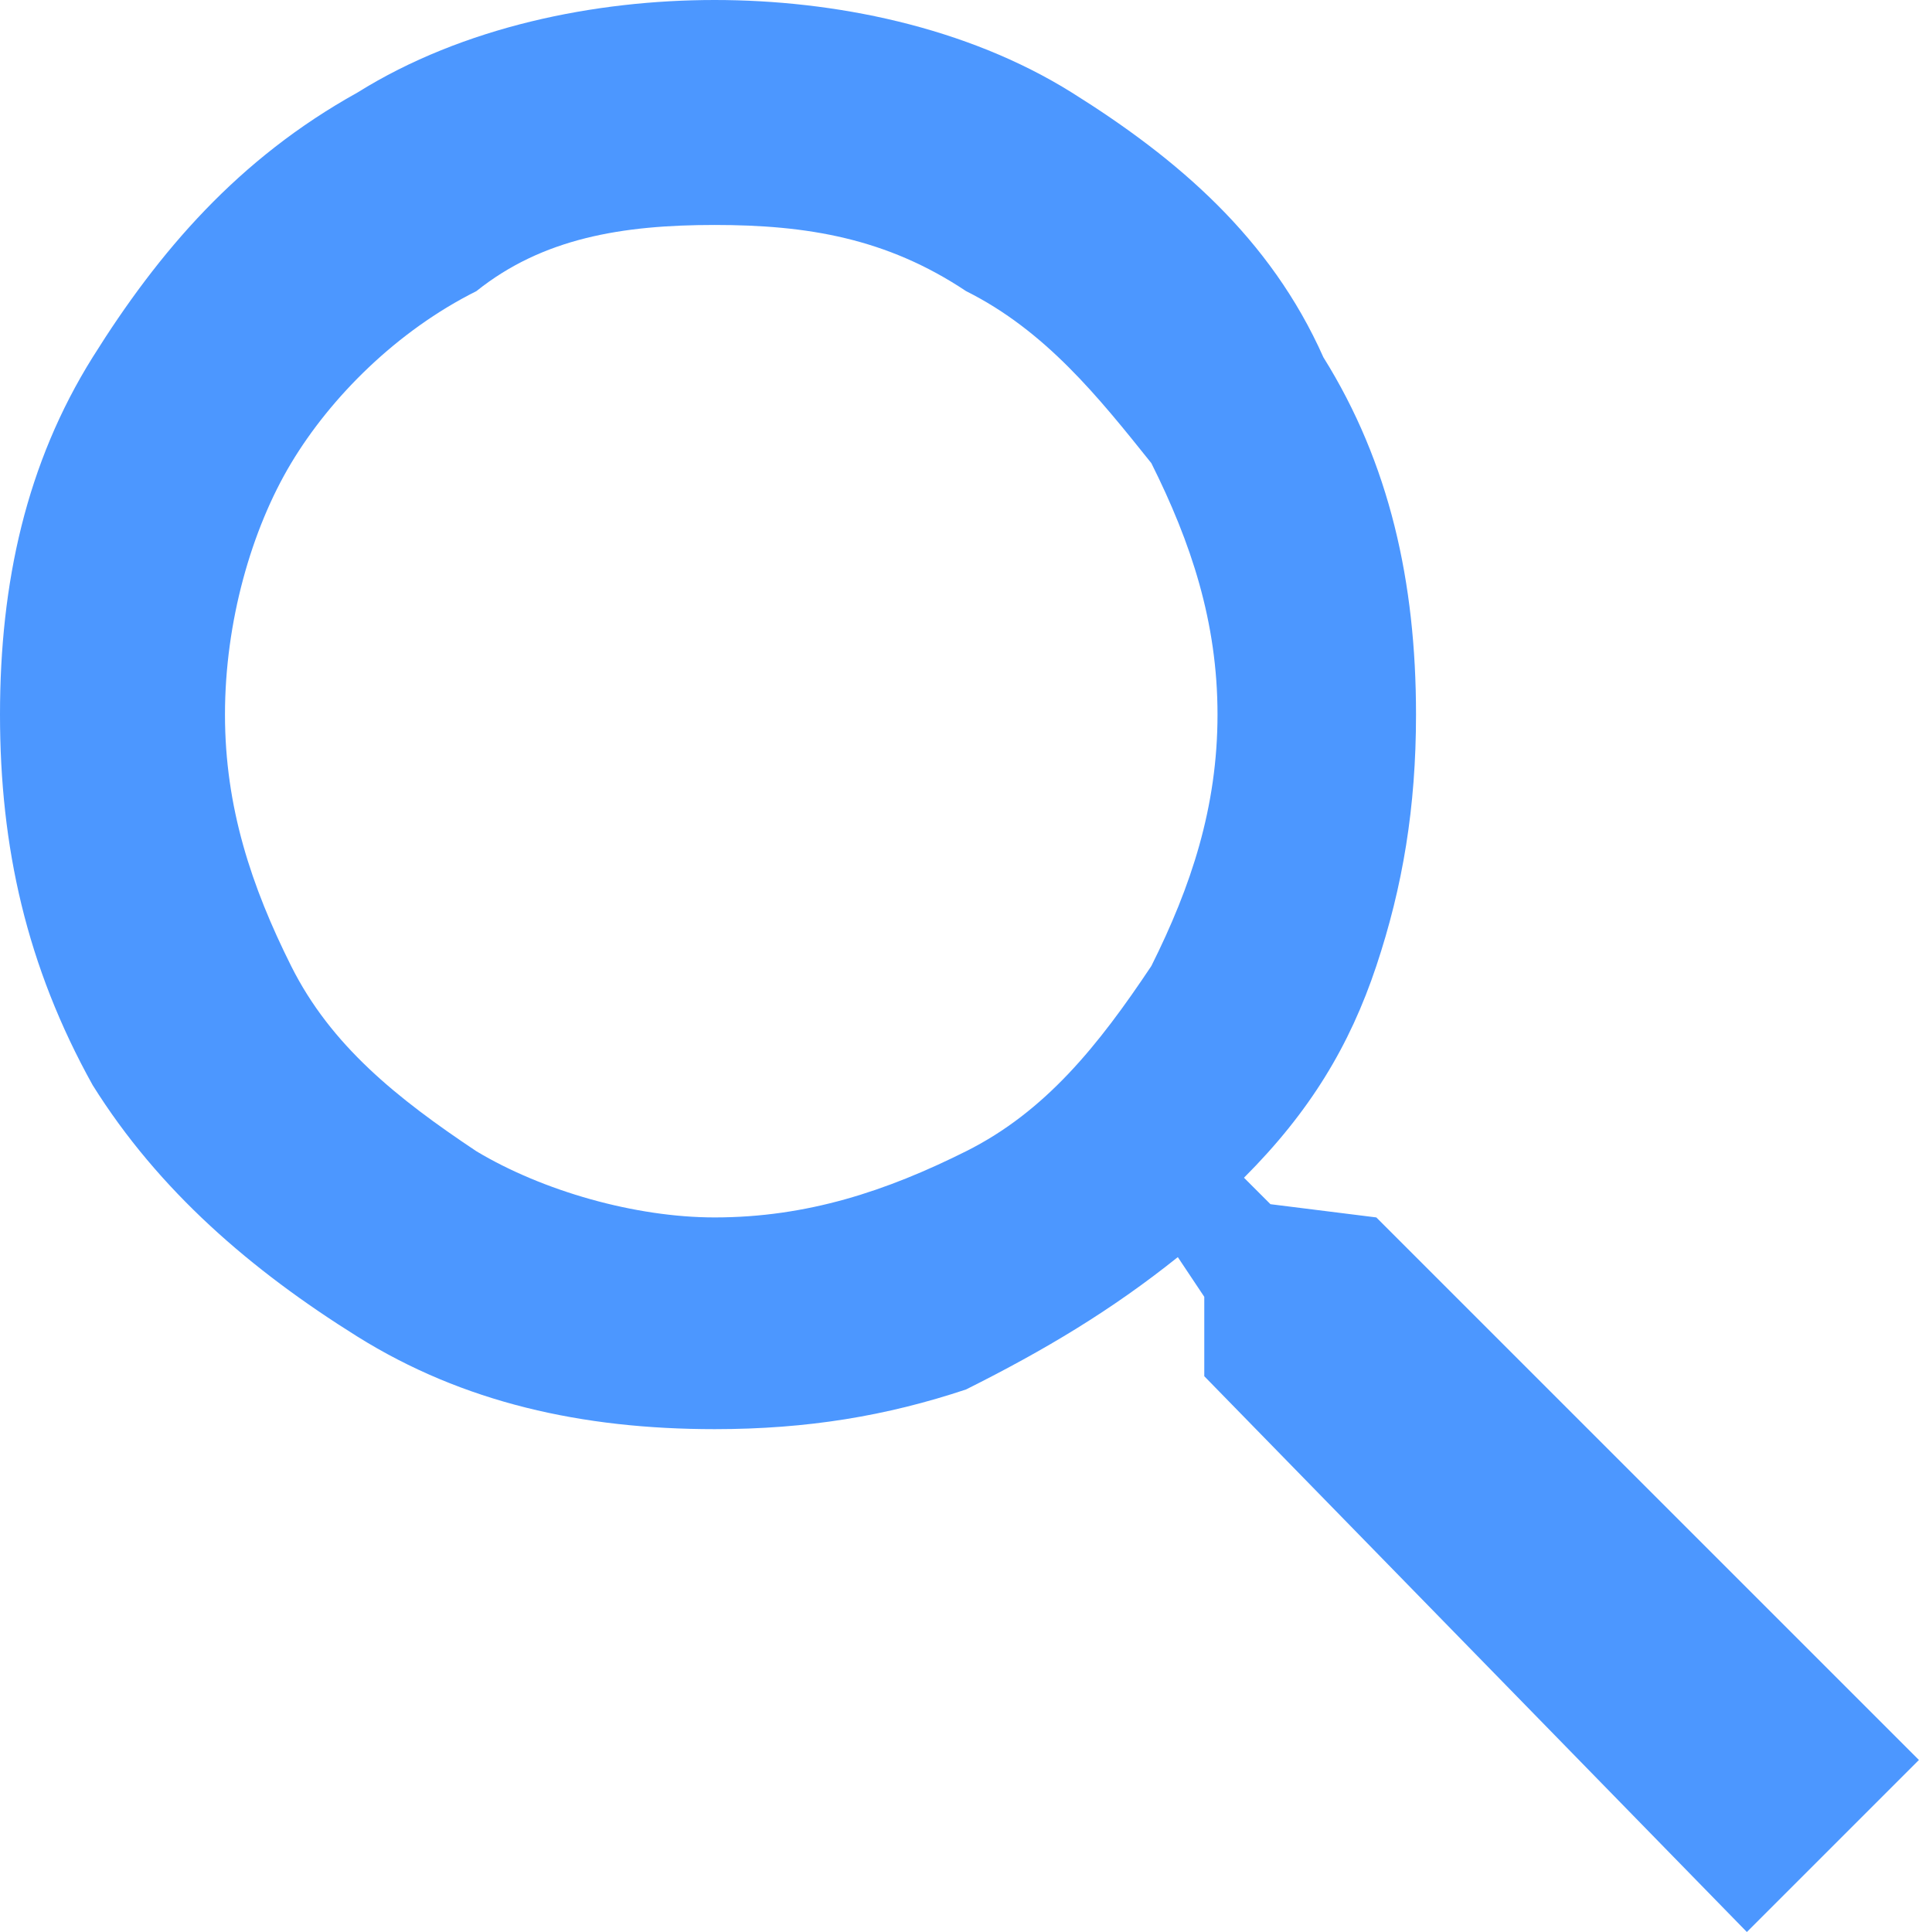
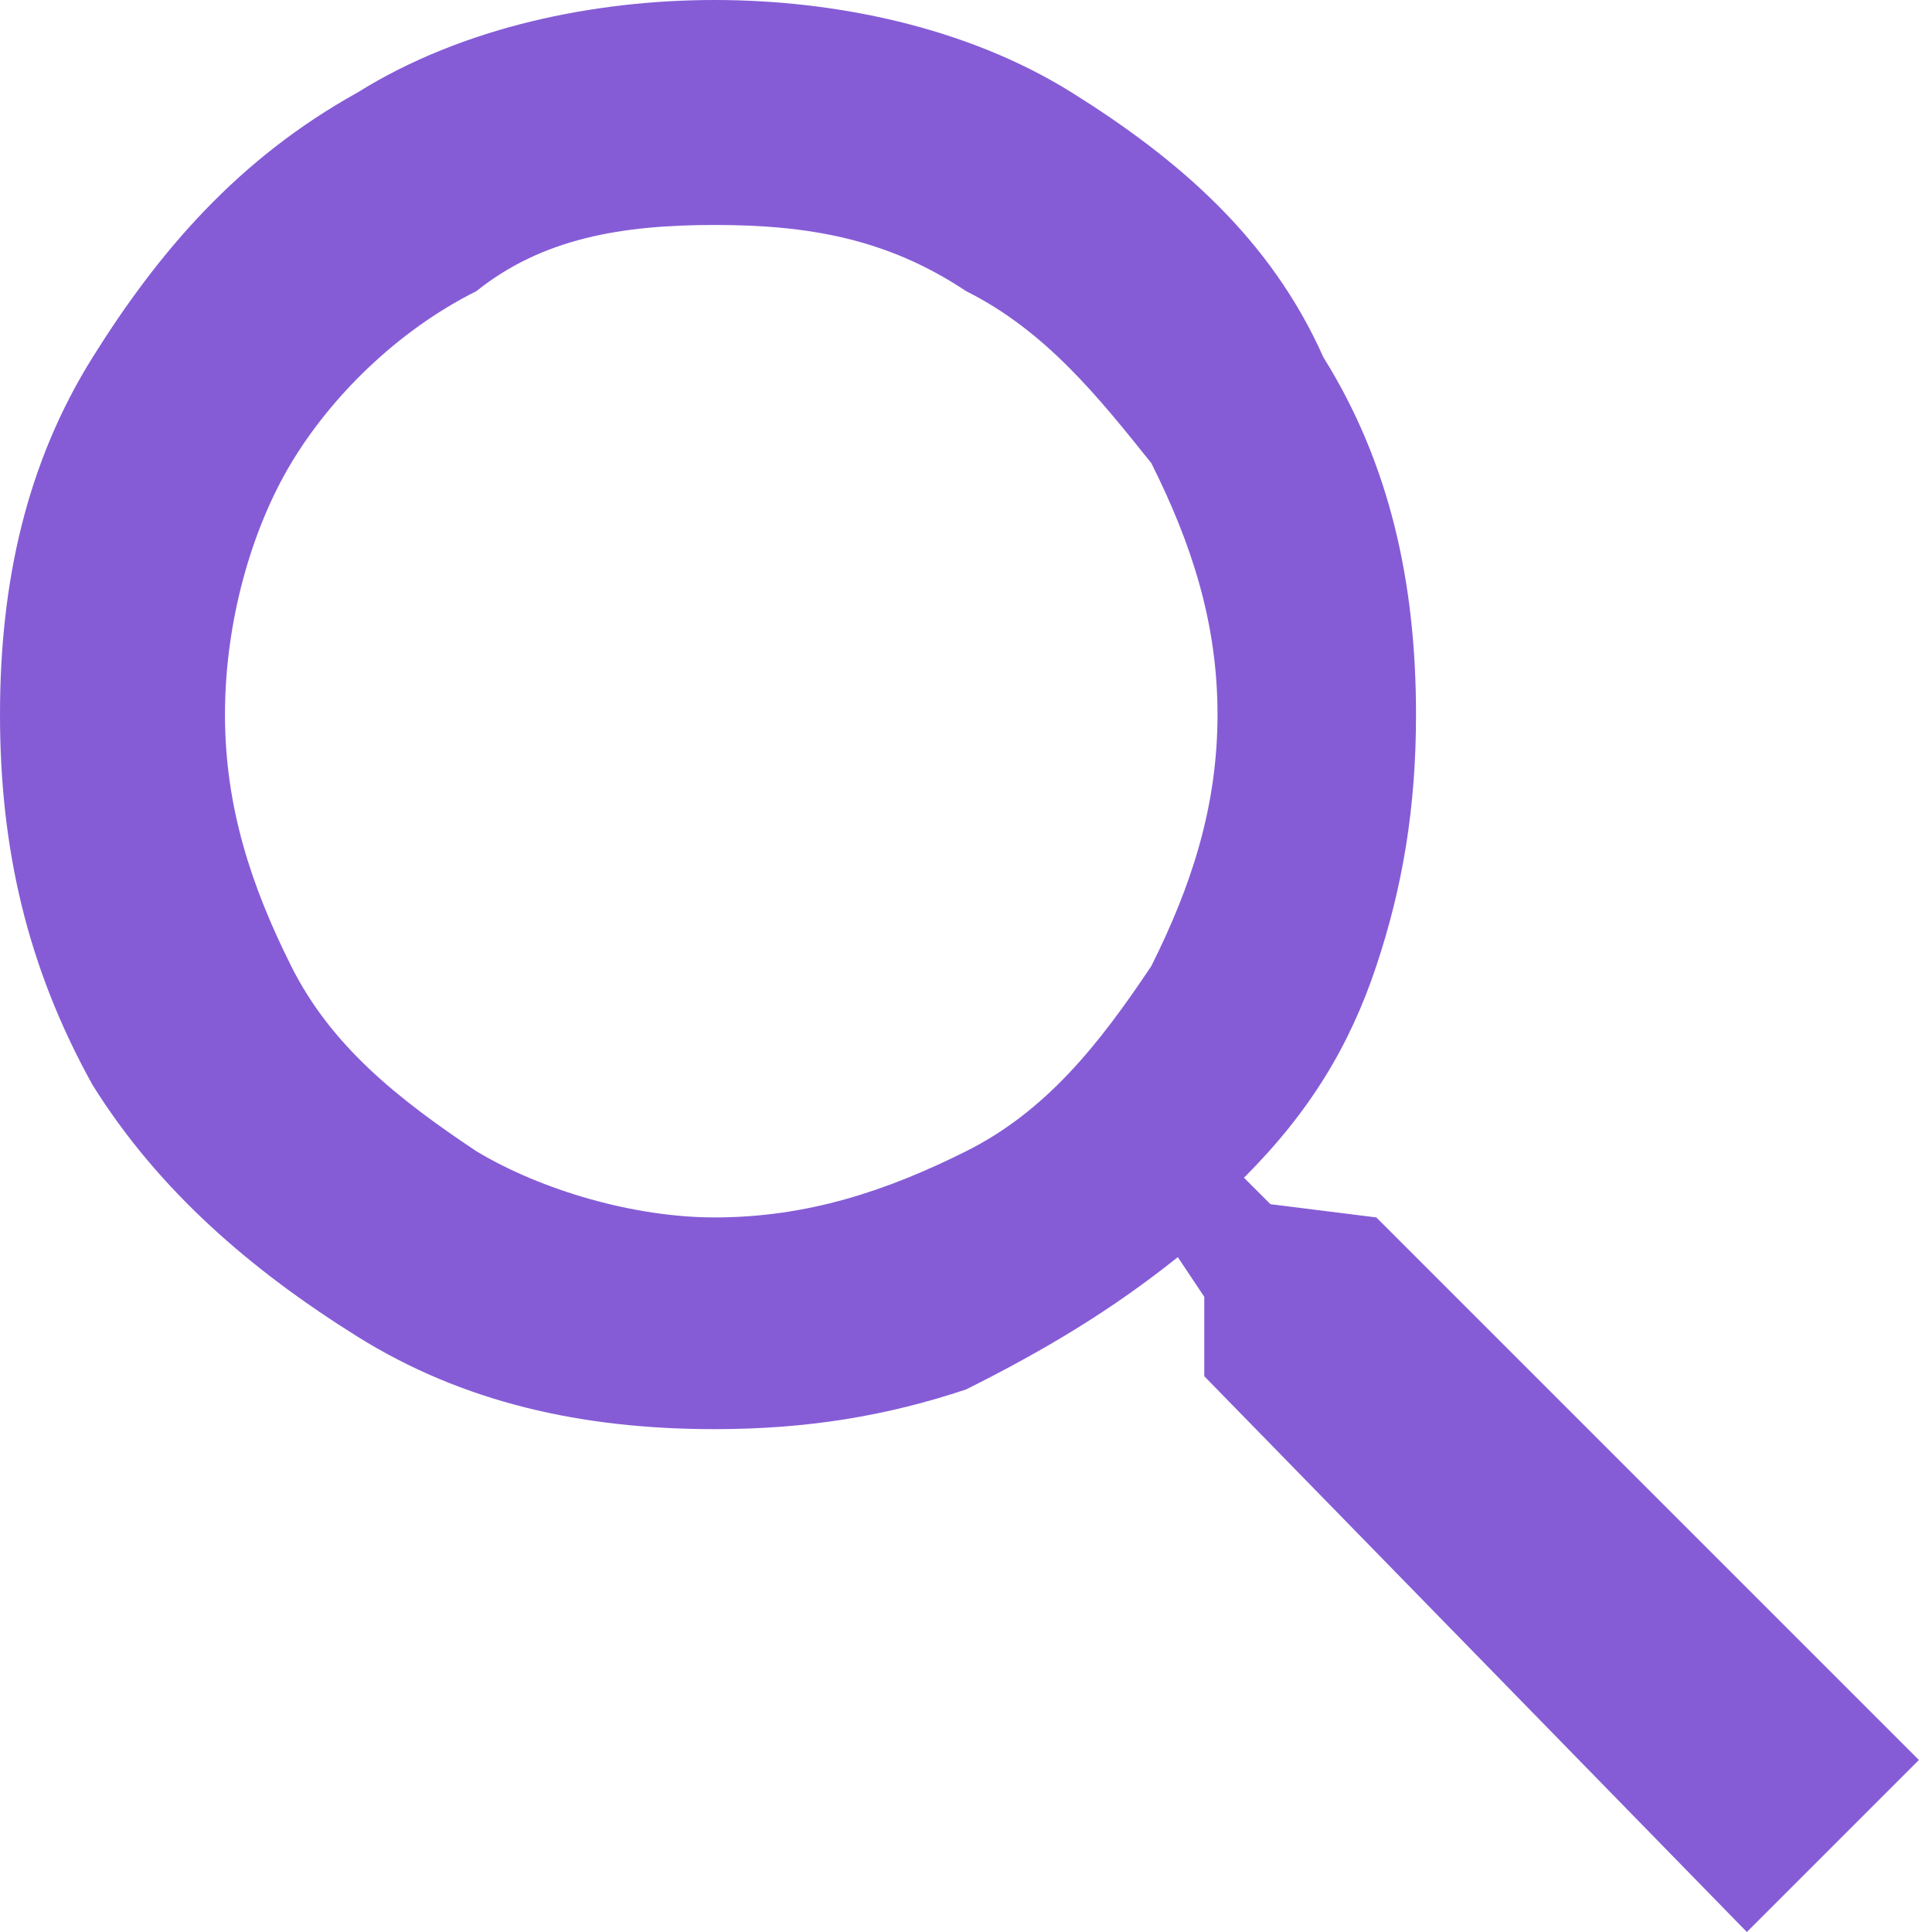
<svg xmlns="http://www.w3.org/2000/svg" width="14.5" height="14.6" viewBox="0 0 14.5 14.6">
-   <path fill="#4C97FF" d="M10.4 9.2l-.8-.1-.2-.2c.5-.5.8-1 1-1.6.2-.6.3-1.2.3-1.9 0-1-.2-1.9-.7-2.7-.4-.9-1.1-1.5-1.9-2C7.3.2 6.3 0 5.4 0c-.9 0-1.9.2-2.7.7-.9.5-1.5 1.2-2 2S0 4.4 0 5.4s.2 1.9.7 2.8c.5.8 1.2 1.4 2 1.9s1.7.7 2.7.7c.7 0 1.3-.1 1.9-.3.6-.3 1.1-.6 1.6-1l.2.3v.6l4.1 4.2 1.3-1.3-4.1-4.1zM8.7 7.3c-.4.6-.8 1.1-1.4 1.4-.6.3-1.2.5-1.9.5-.6 0-1.3-.2-1.8-.5-.6-.4-1.1-.8-1.4-1.4-.3-.6-.5-1.2-.5-1.9s.2-1.4.5-1.9.8-1 1.4-1.3c.5-.4 1.1-.5 1.8-.5s1.3.1 1.9.5c.6.3 1 .8 1.4 1.3.3.6.5 1.2.5 1.9S9 6.7 8.7 7.3z" />
+   <path fill="#855CD6" d="M10.4 9.2l-.8-.1-.2-.2c.5-.5.8-1 1-1.6.2-.6.3-1.2.3-1.9 0-1-.2-1.9-.7-2.7-.4-.9-1.1-1.5-1.9-2C7.3.2 6.3 0 5.4 0c-.9 0-1.9.2-2.7.7-.9.5-1.5 1.2-2 2S0 4.4 0 5.4s.2 1.9.7 2.8c.5.8 1.2 1.4 2 1.9s1.7.7 2.7.7c.7 0 1.3-.1 1.9-.3.6-.3 1.1-.6 1.6-1l.2.3v.6l4.1 4.2 1.3-1.3-4.1-4.1zM8.7 7.3c-.4.6-.8 1.1-1.4 1.4-.6.3-1.2.5-1.9.5-.6 0-1.3-.2-1.8-.5-.6-.4-1.1-.8-1.4-1.4-.3-.6-.5-1.2-.5-1.9s.2-1.4.5-1.9.8-1 1.4-1.3c.5-.4 1.1-.5 1.8-.5s1.3.1 1.9.5c.6.3 1 .8 1.4 1.3.3.6.5 1.2.5 1.9S9 6.7 8.7 7.3z" />
</svg>
